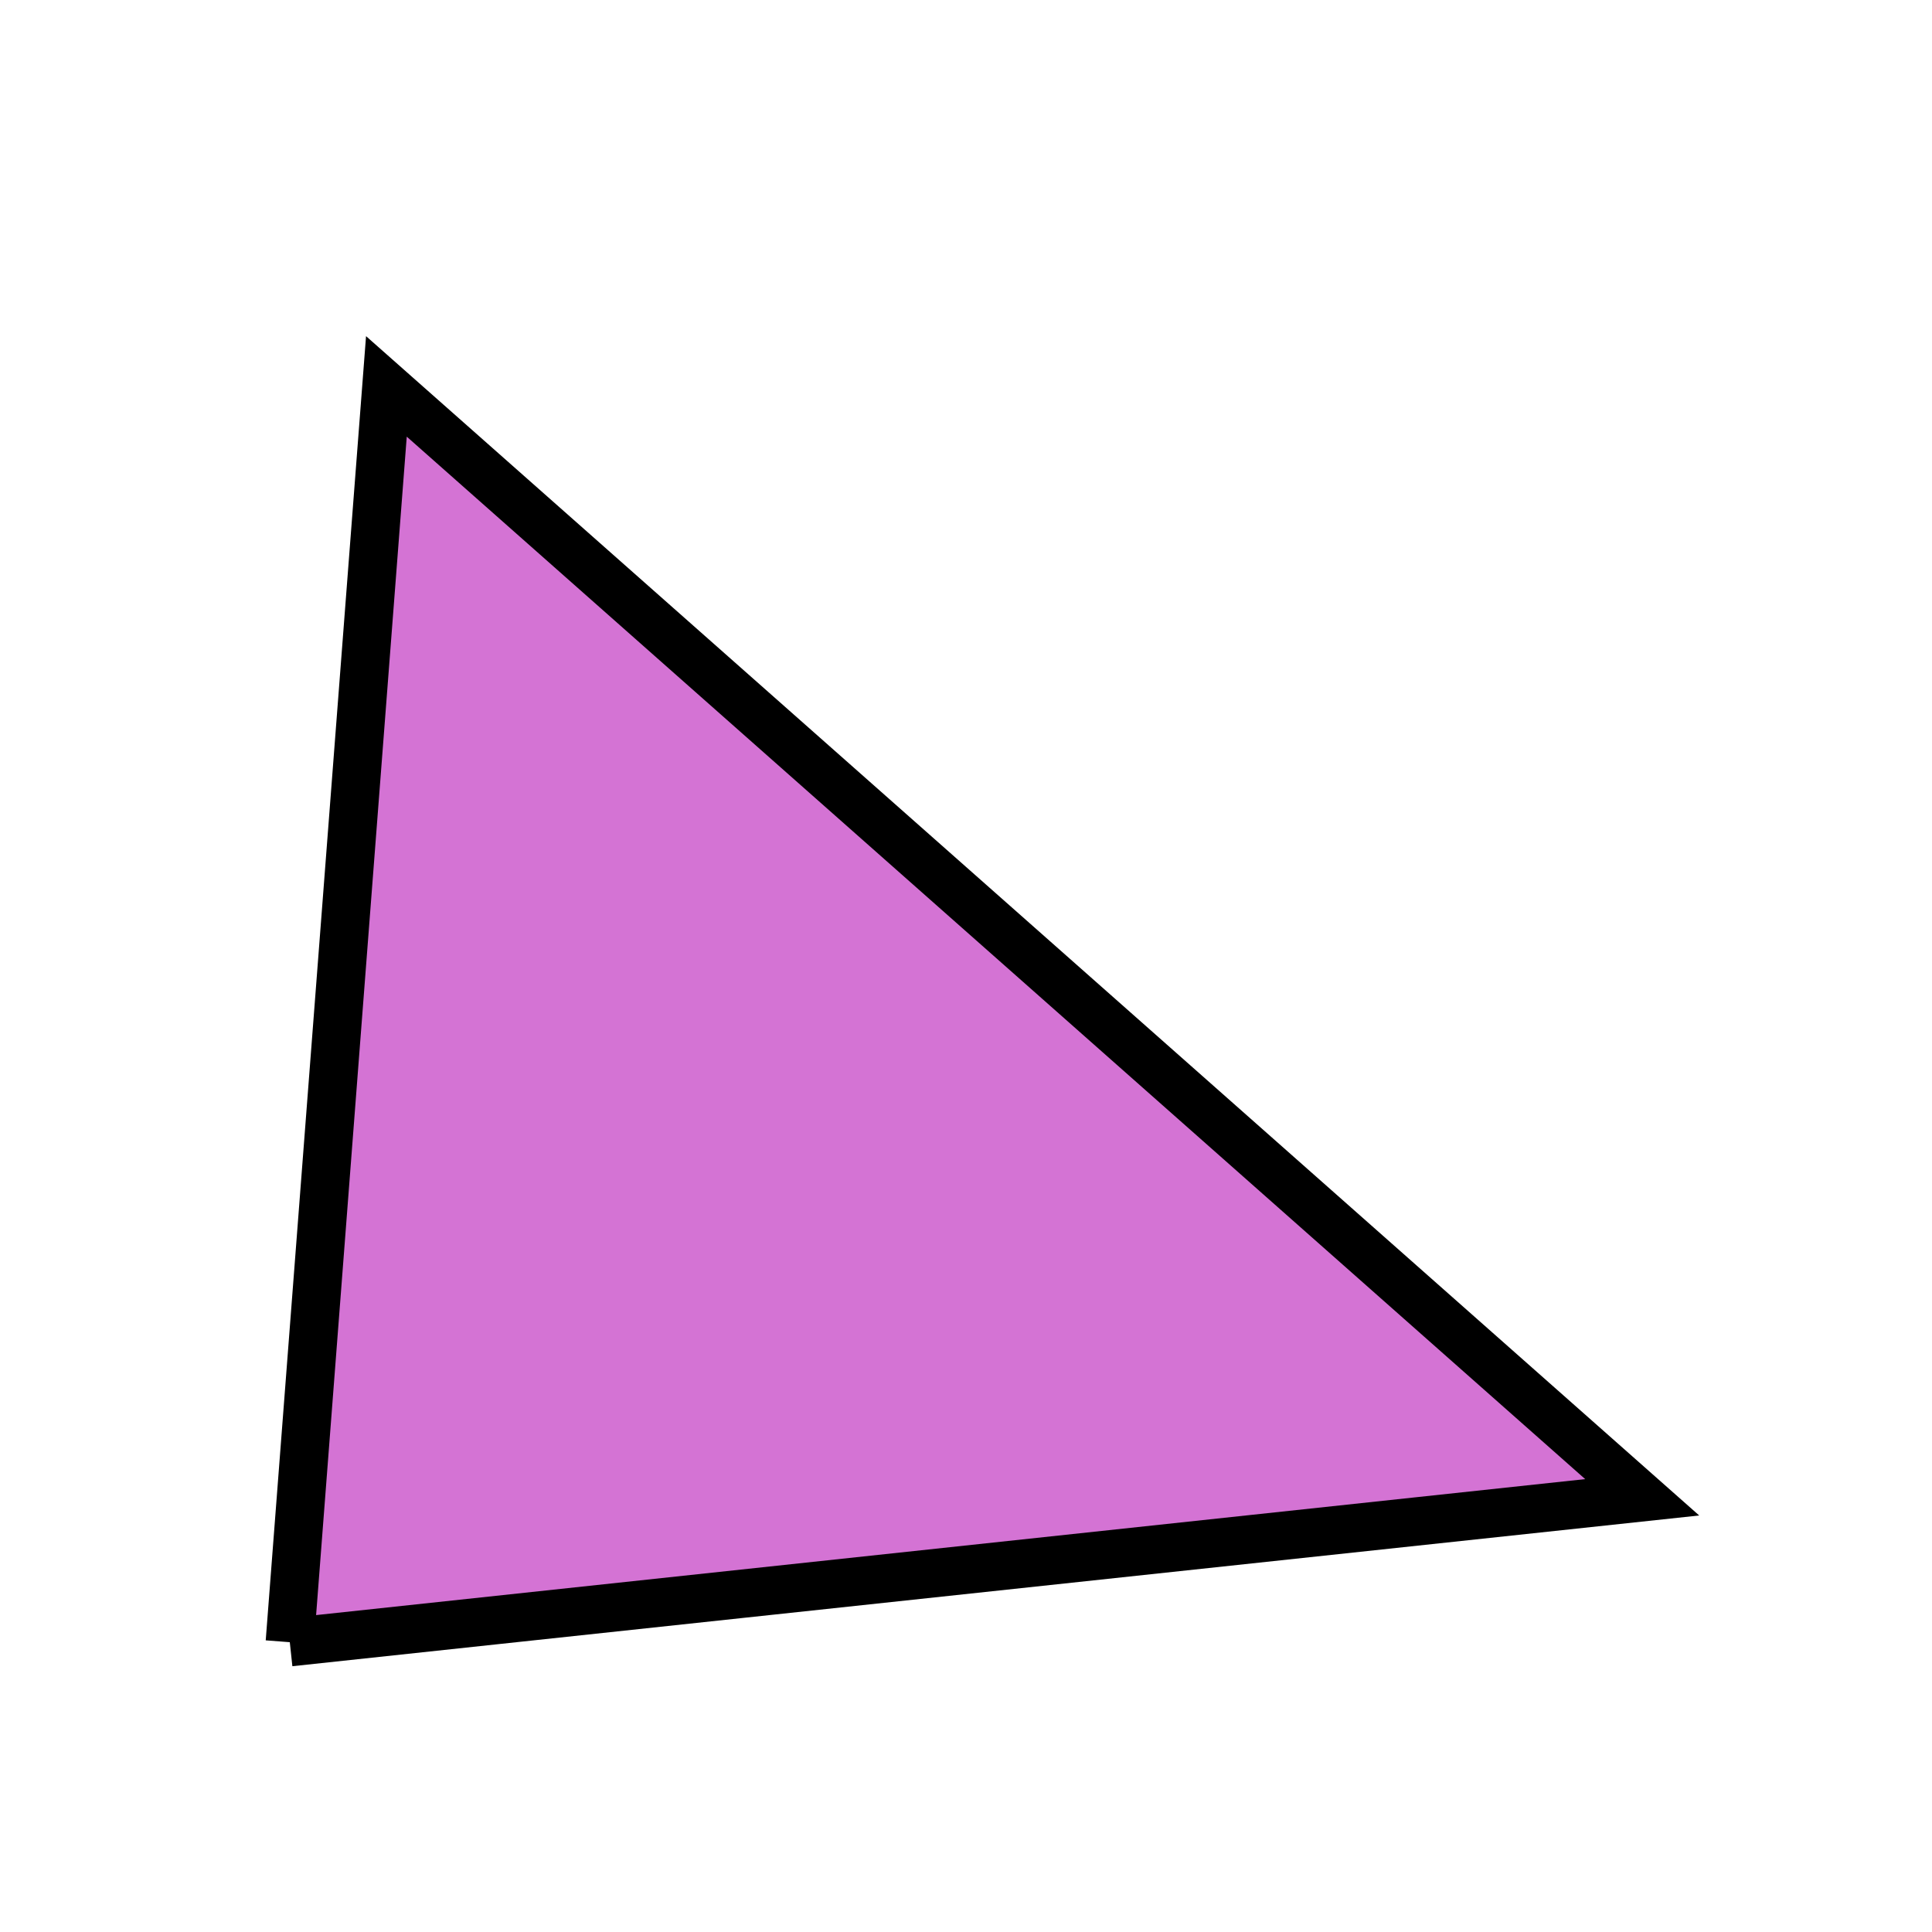
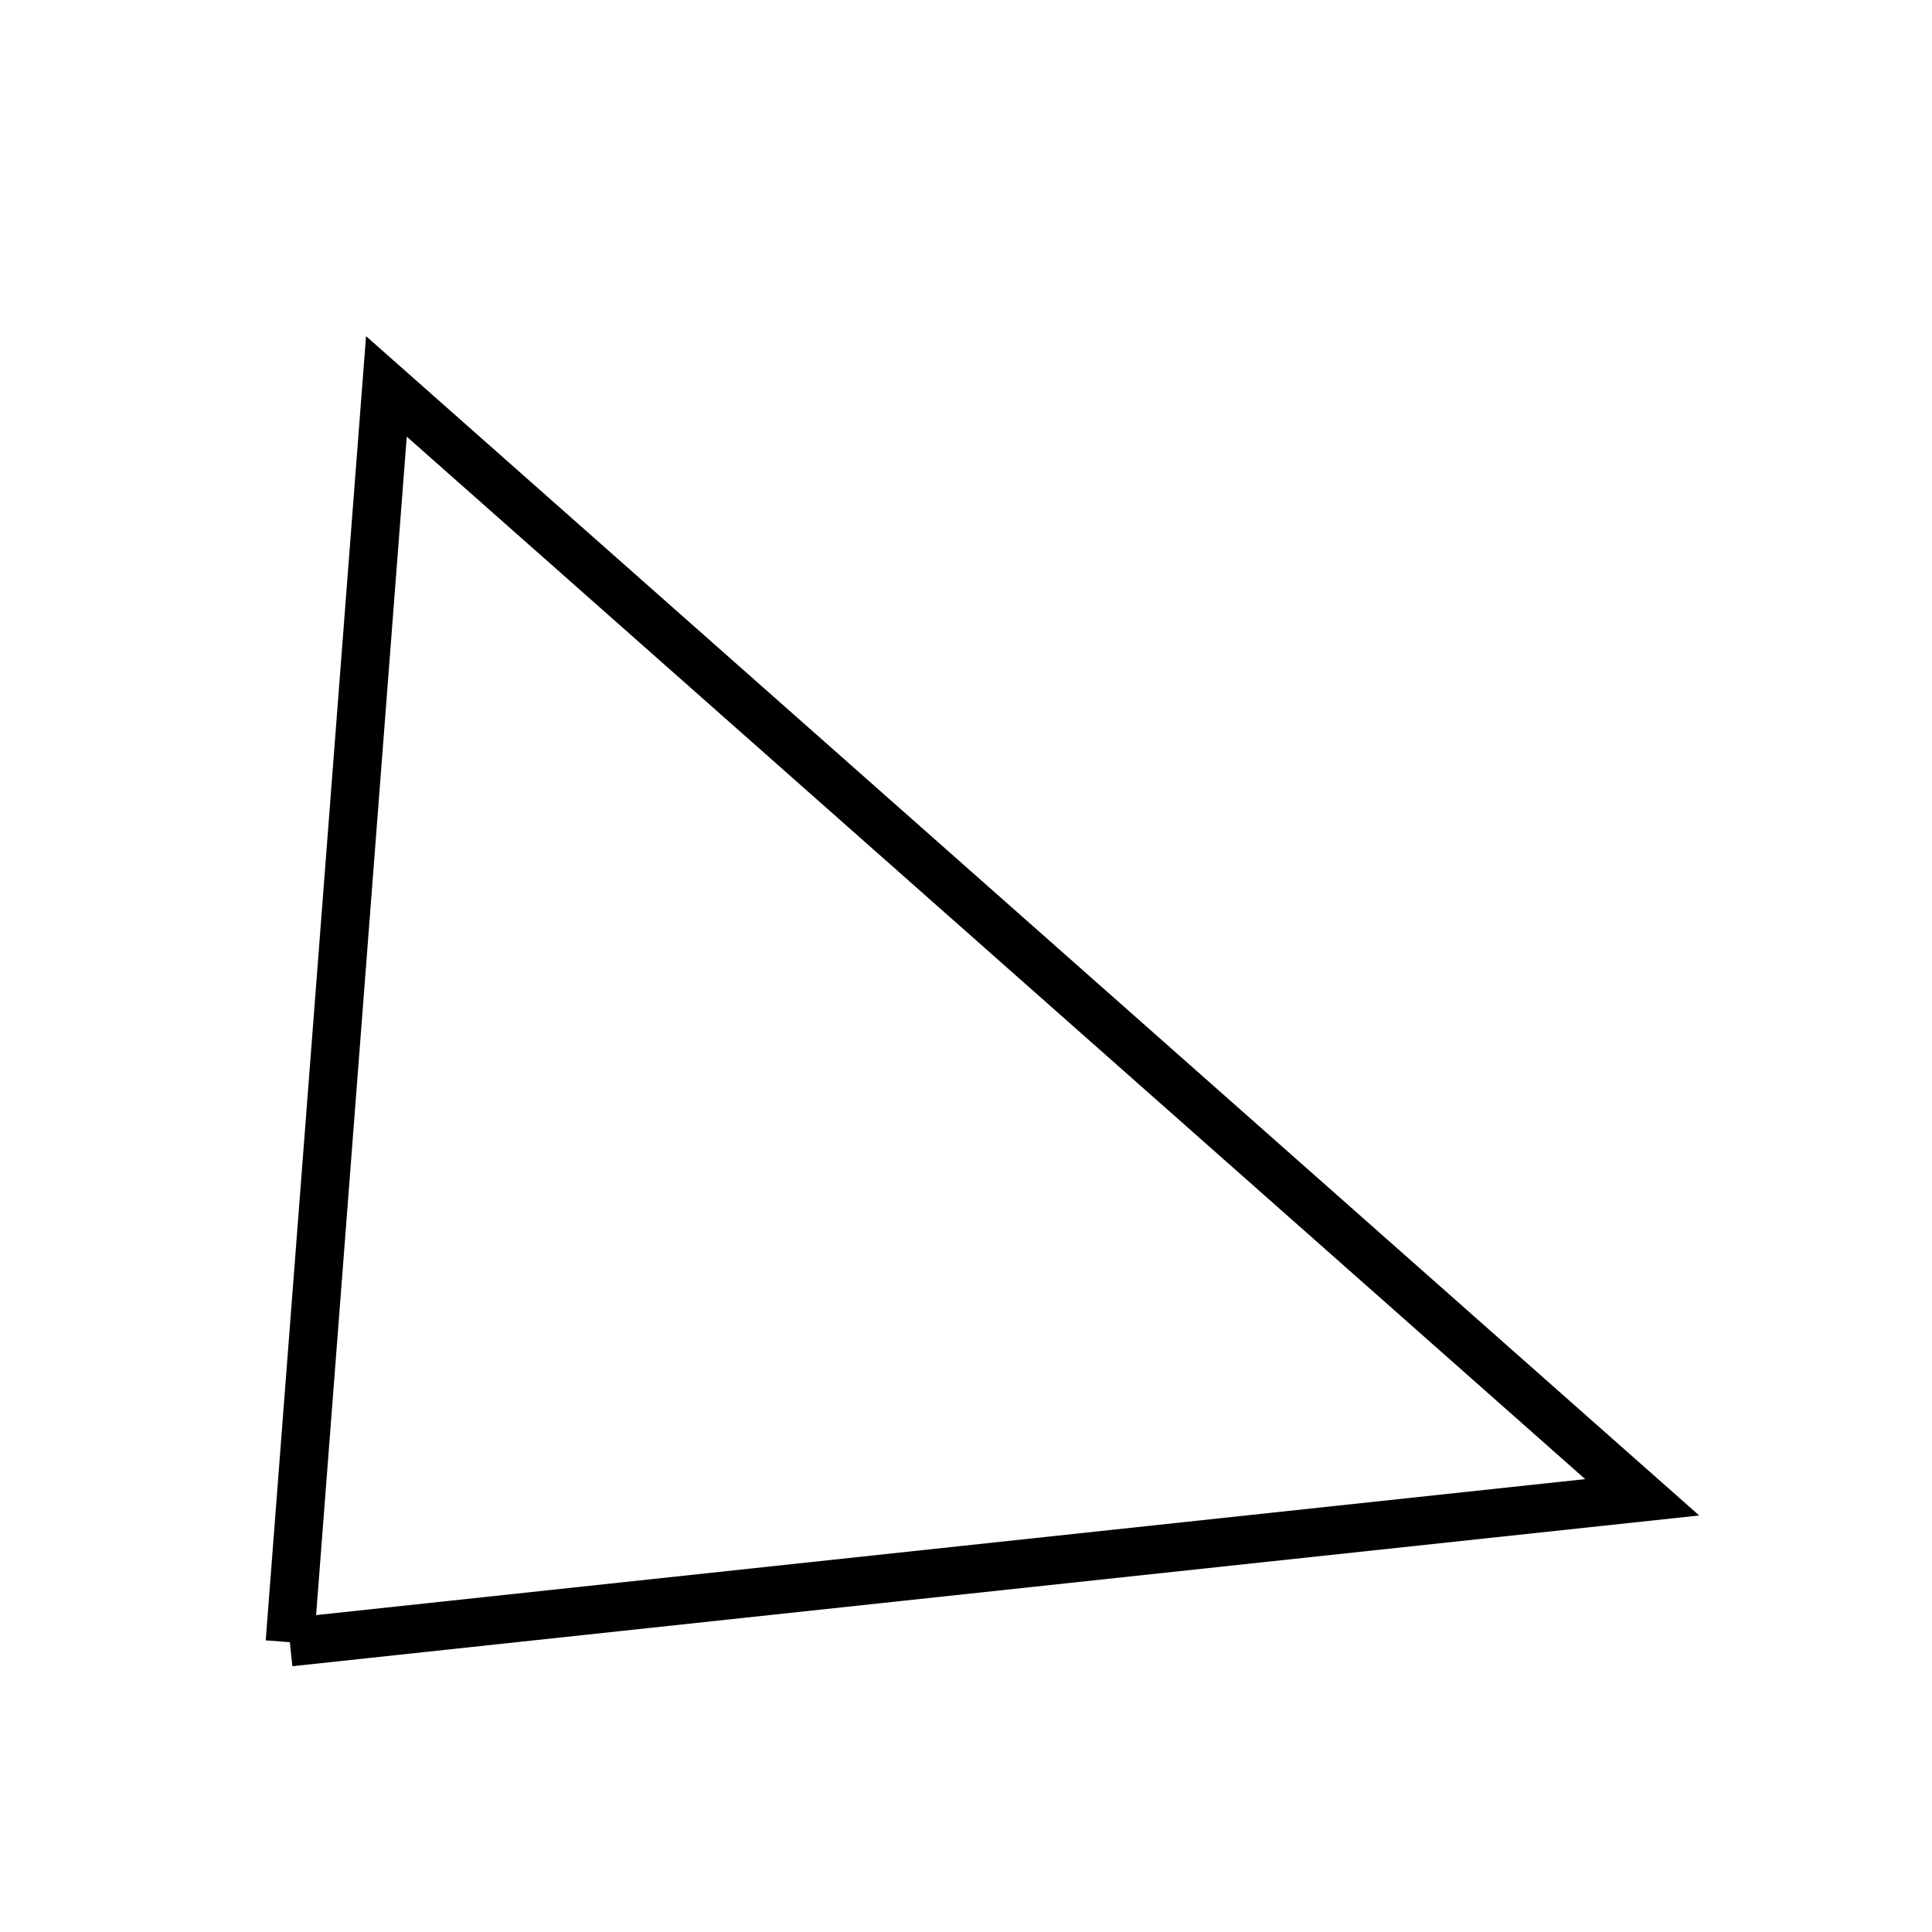
<svg xmlns="http://www.w3.org/2000/svg" version="1.1" x="0px" y="0px" viewBox="0 0 200 200" style="enable-background:new 0 0 200 200;" xml:space="preserve">
  <style type="text/css">
	path {
-     fill:#d473d4;
+     fill:#fff0;
    stroke:#000;
    stroke-width:5;
    stroke-miterlimit:10;
  }
</style>
  <path class="st0" d="M 30 170 L 170 155 L 40 40 L 30 170" />
</svg>
